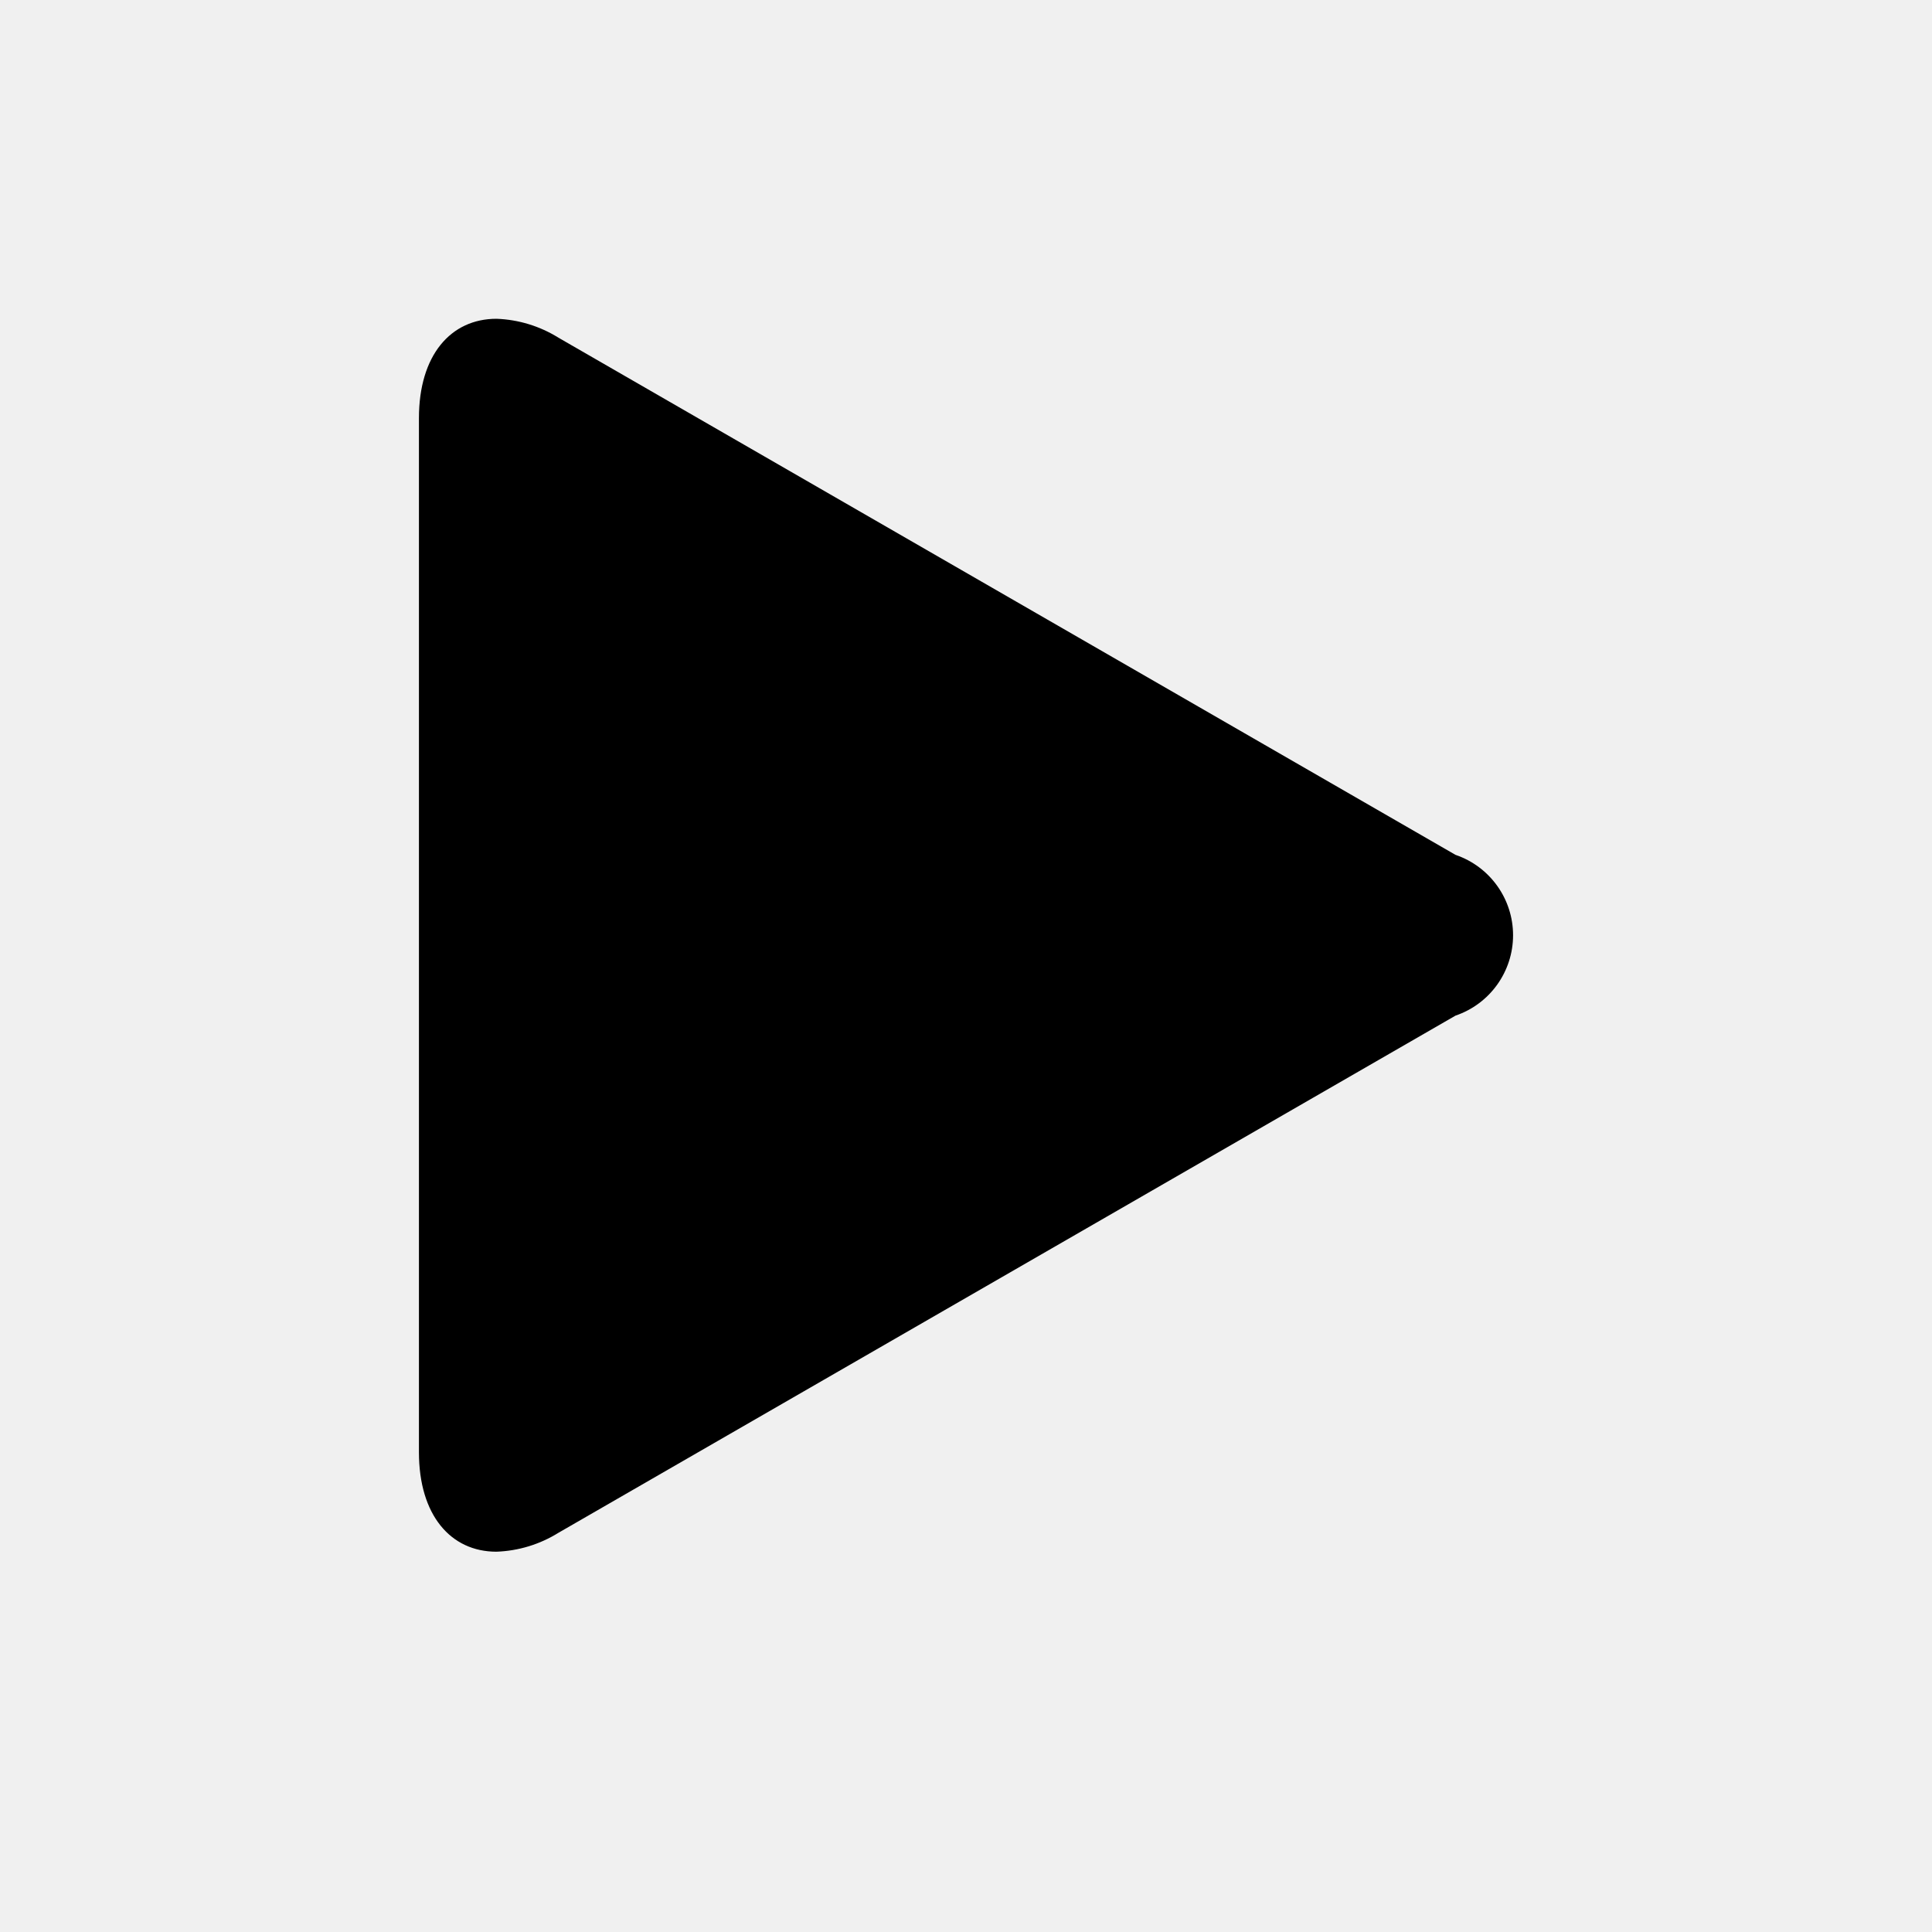
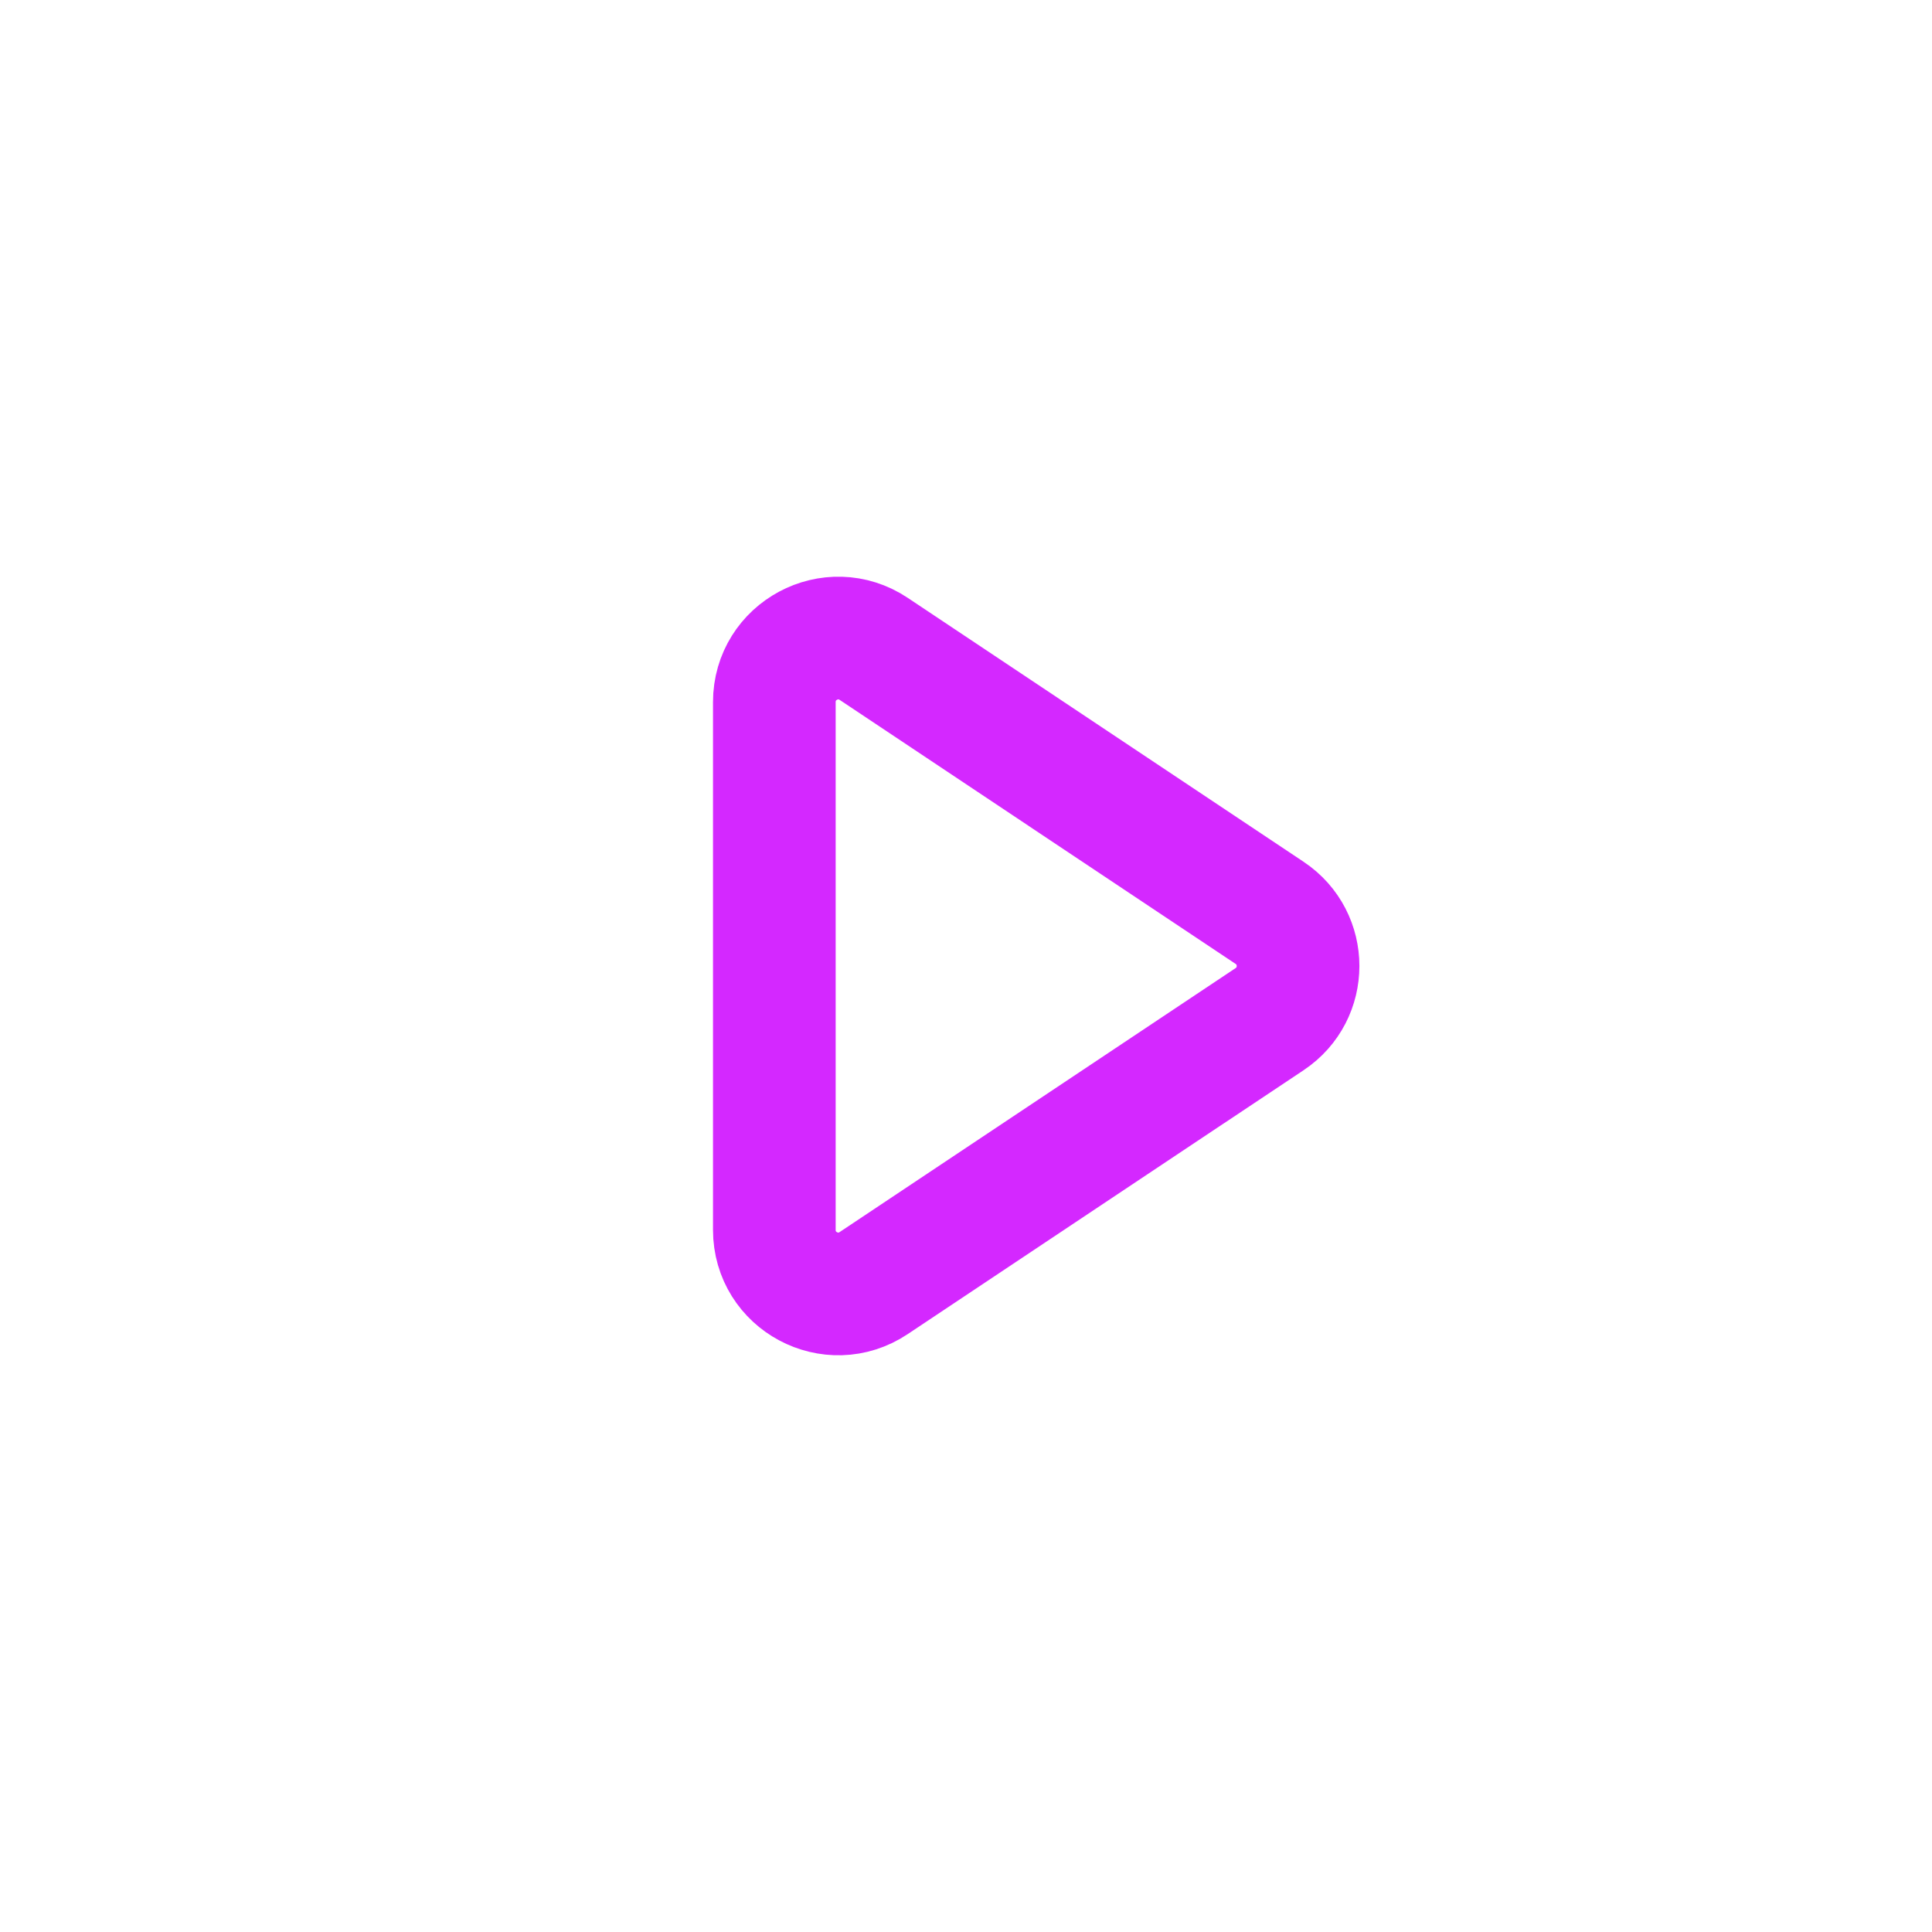
- <svg xmlns="http://www.w3.org/2000/svg" fill="#000000" width="800px" height="800px" viewBox="-3 0 19 19" class="cf-icon-svg">
-   <path d="m11.314 9.988-8.822 5.086a1.237 1.237 0 0 1-.61.186c-.45 0-.762-.36-.762-.978V4.112c0-.618.312-.977.763-.977a1.237 1.237 0 0 1 .609.186l8.822 5.086a.835.835 0 0 1 0 1.581z" />
+ <svg xmlns="http://www.w3.org/2000/svg" width="800px" height="800px" viewBox="-3.12 -3.12 30.24 30.24" fill="none" stroke="#ffffff" stroke-width="1.92">
+   <g id="SVGRepo_bgCarrier" stroke-width="0">
+     <rect x="-3.12" y="-3.12" width="30.24" height="30.24" rx="0" fill="#ffffff" strokewidth="0" />
+   </g>
+   <g id="SVGRepo_tracerCarrier" stroke-linecap="round" stroke-linejoin="round" stroke="#CCCCCC" stroke-width="0.048" />
+   <g id="SVGRepo_iconCarrier">
+     <rect width="24" height="24" fill="white" />
+     <path d="M16.752 11.168L10.555 7.036C9.89 6.593 9 7.07 9 7.869V16.131C9 16.93 9.89 17.407 10.555 16.963L16.752 12.832C17.346 12.436 17.346 11.564 16.752 11.168Z" stroke="#d428ff" stroke-linecap="round" stroke-linejoin="round" />
+   </g>
</svg>
